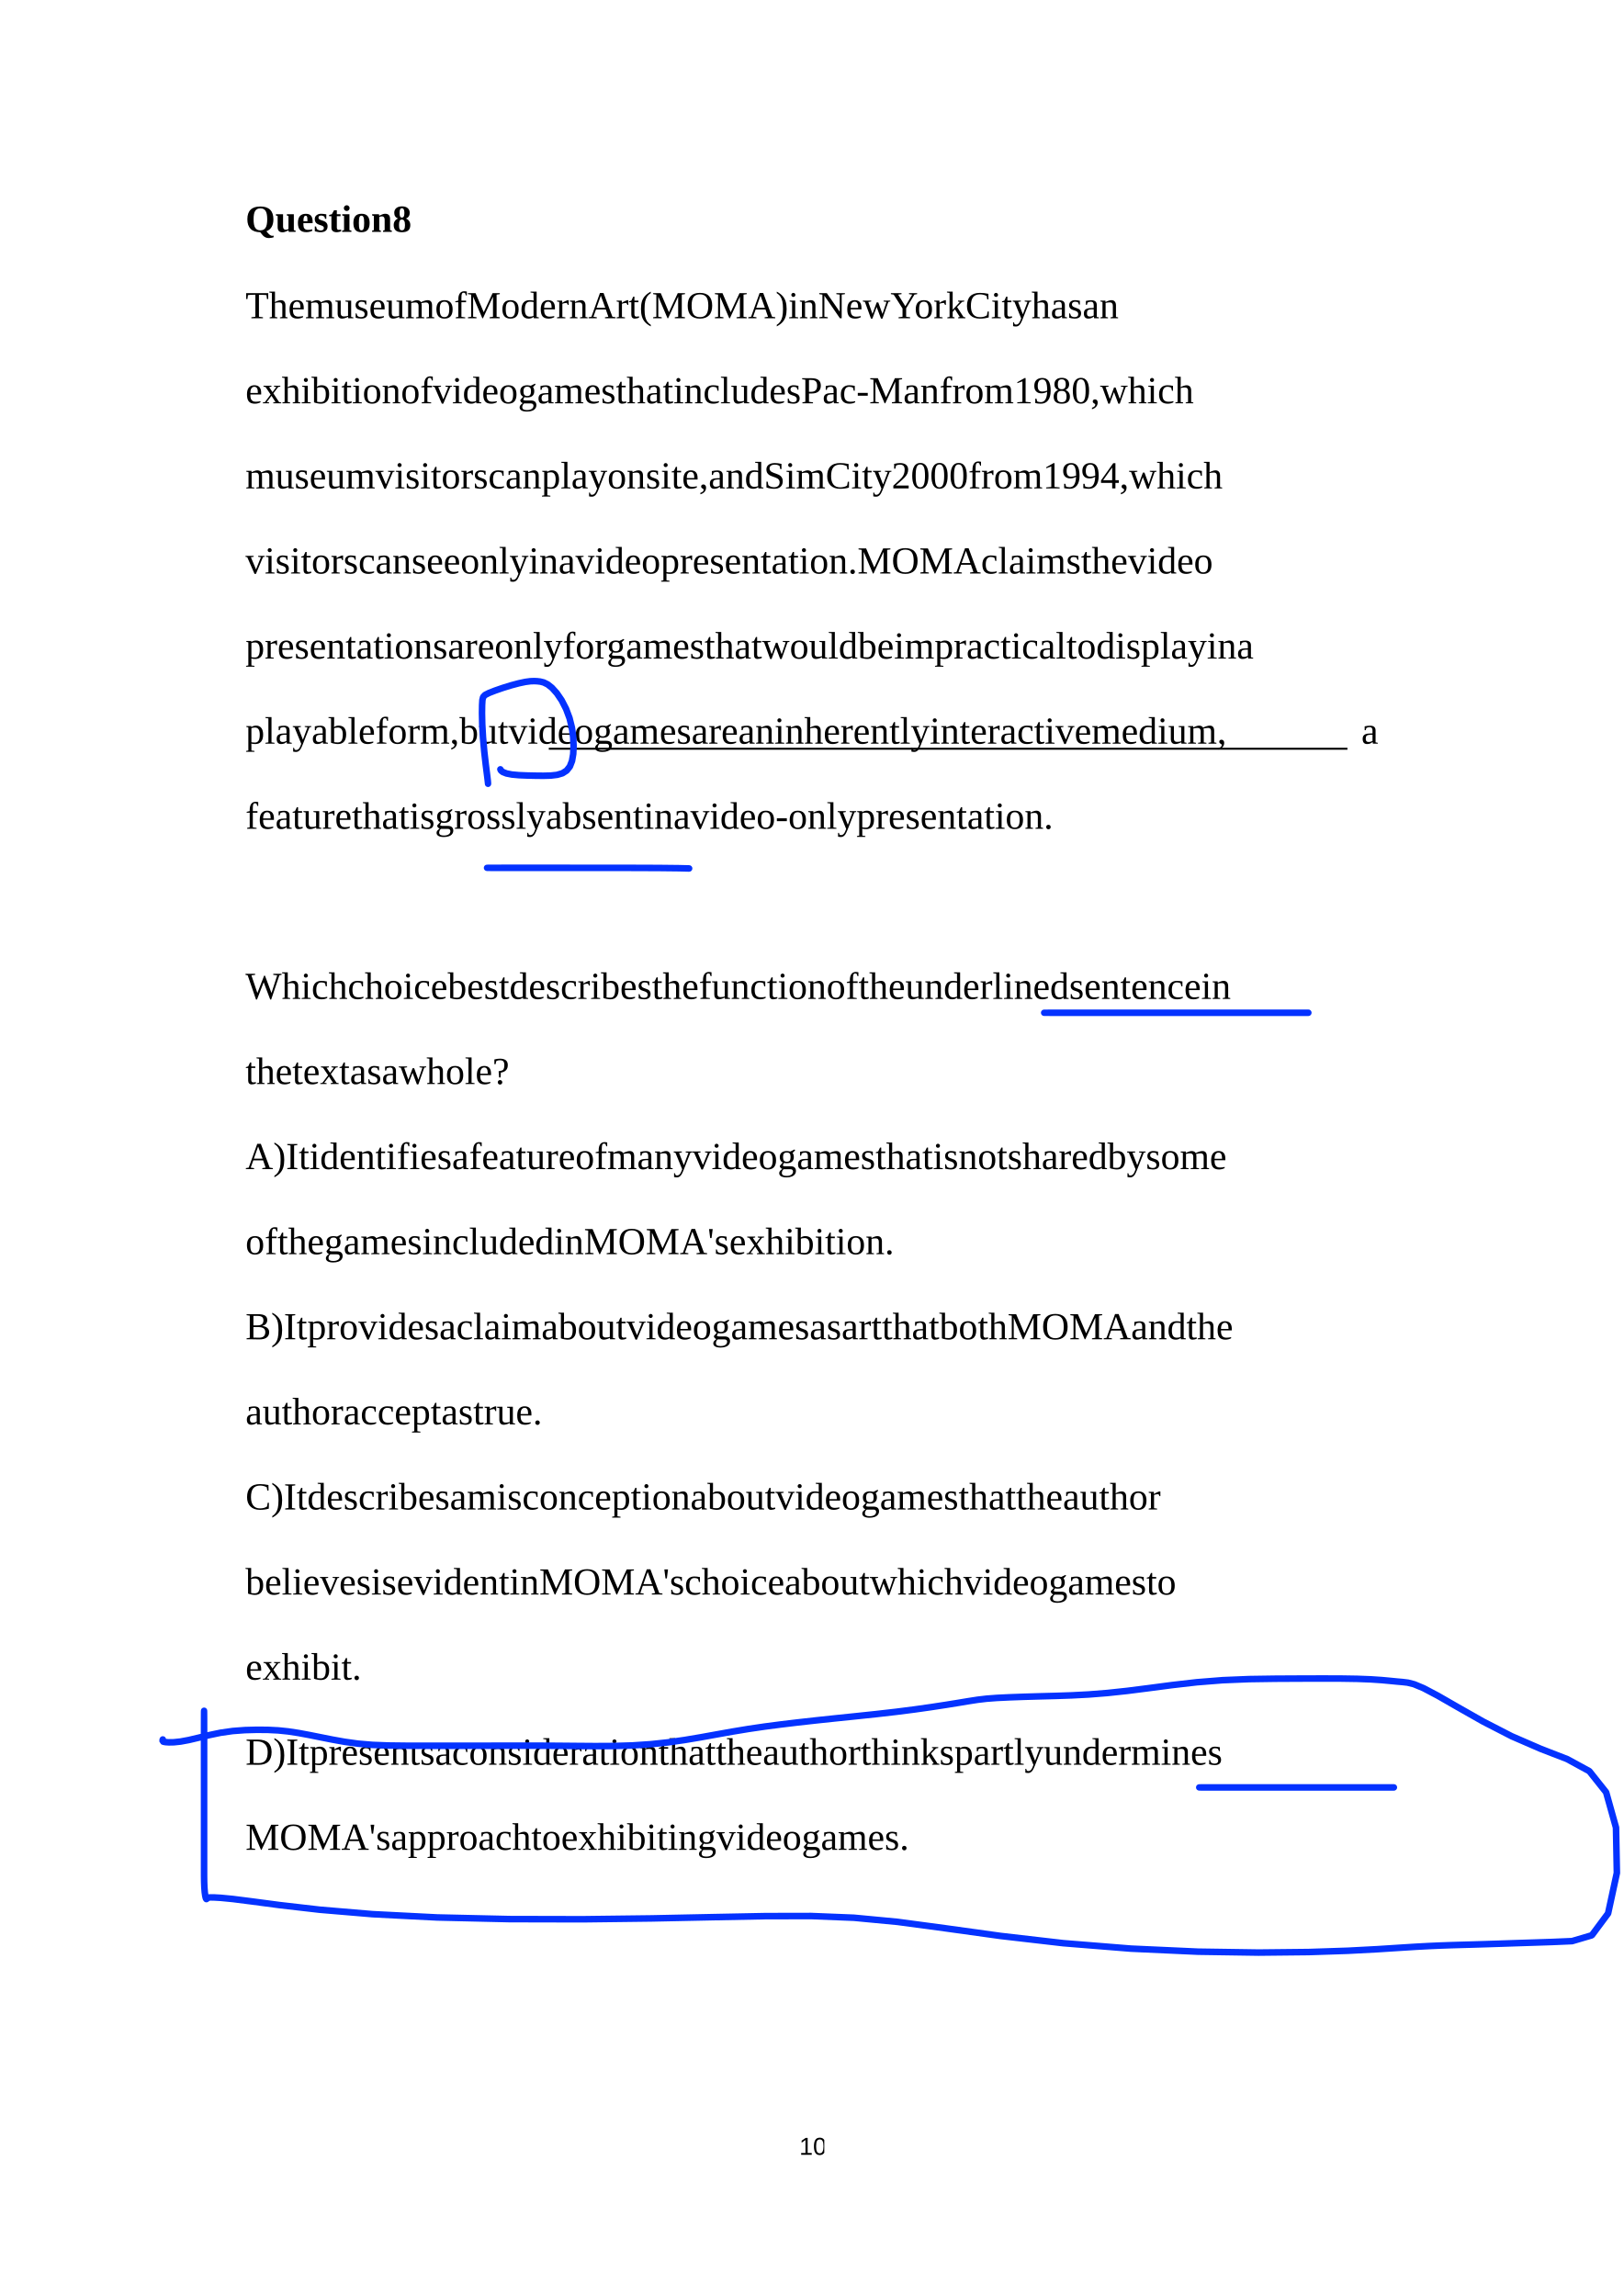
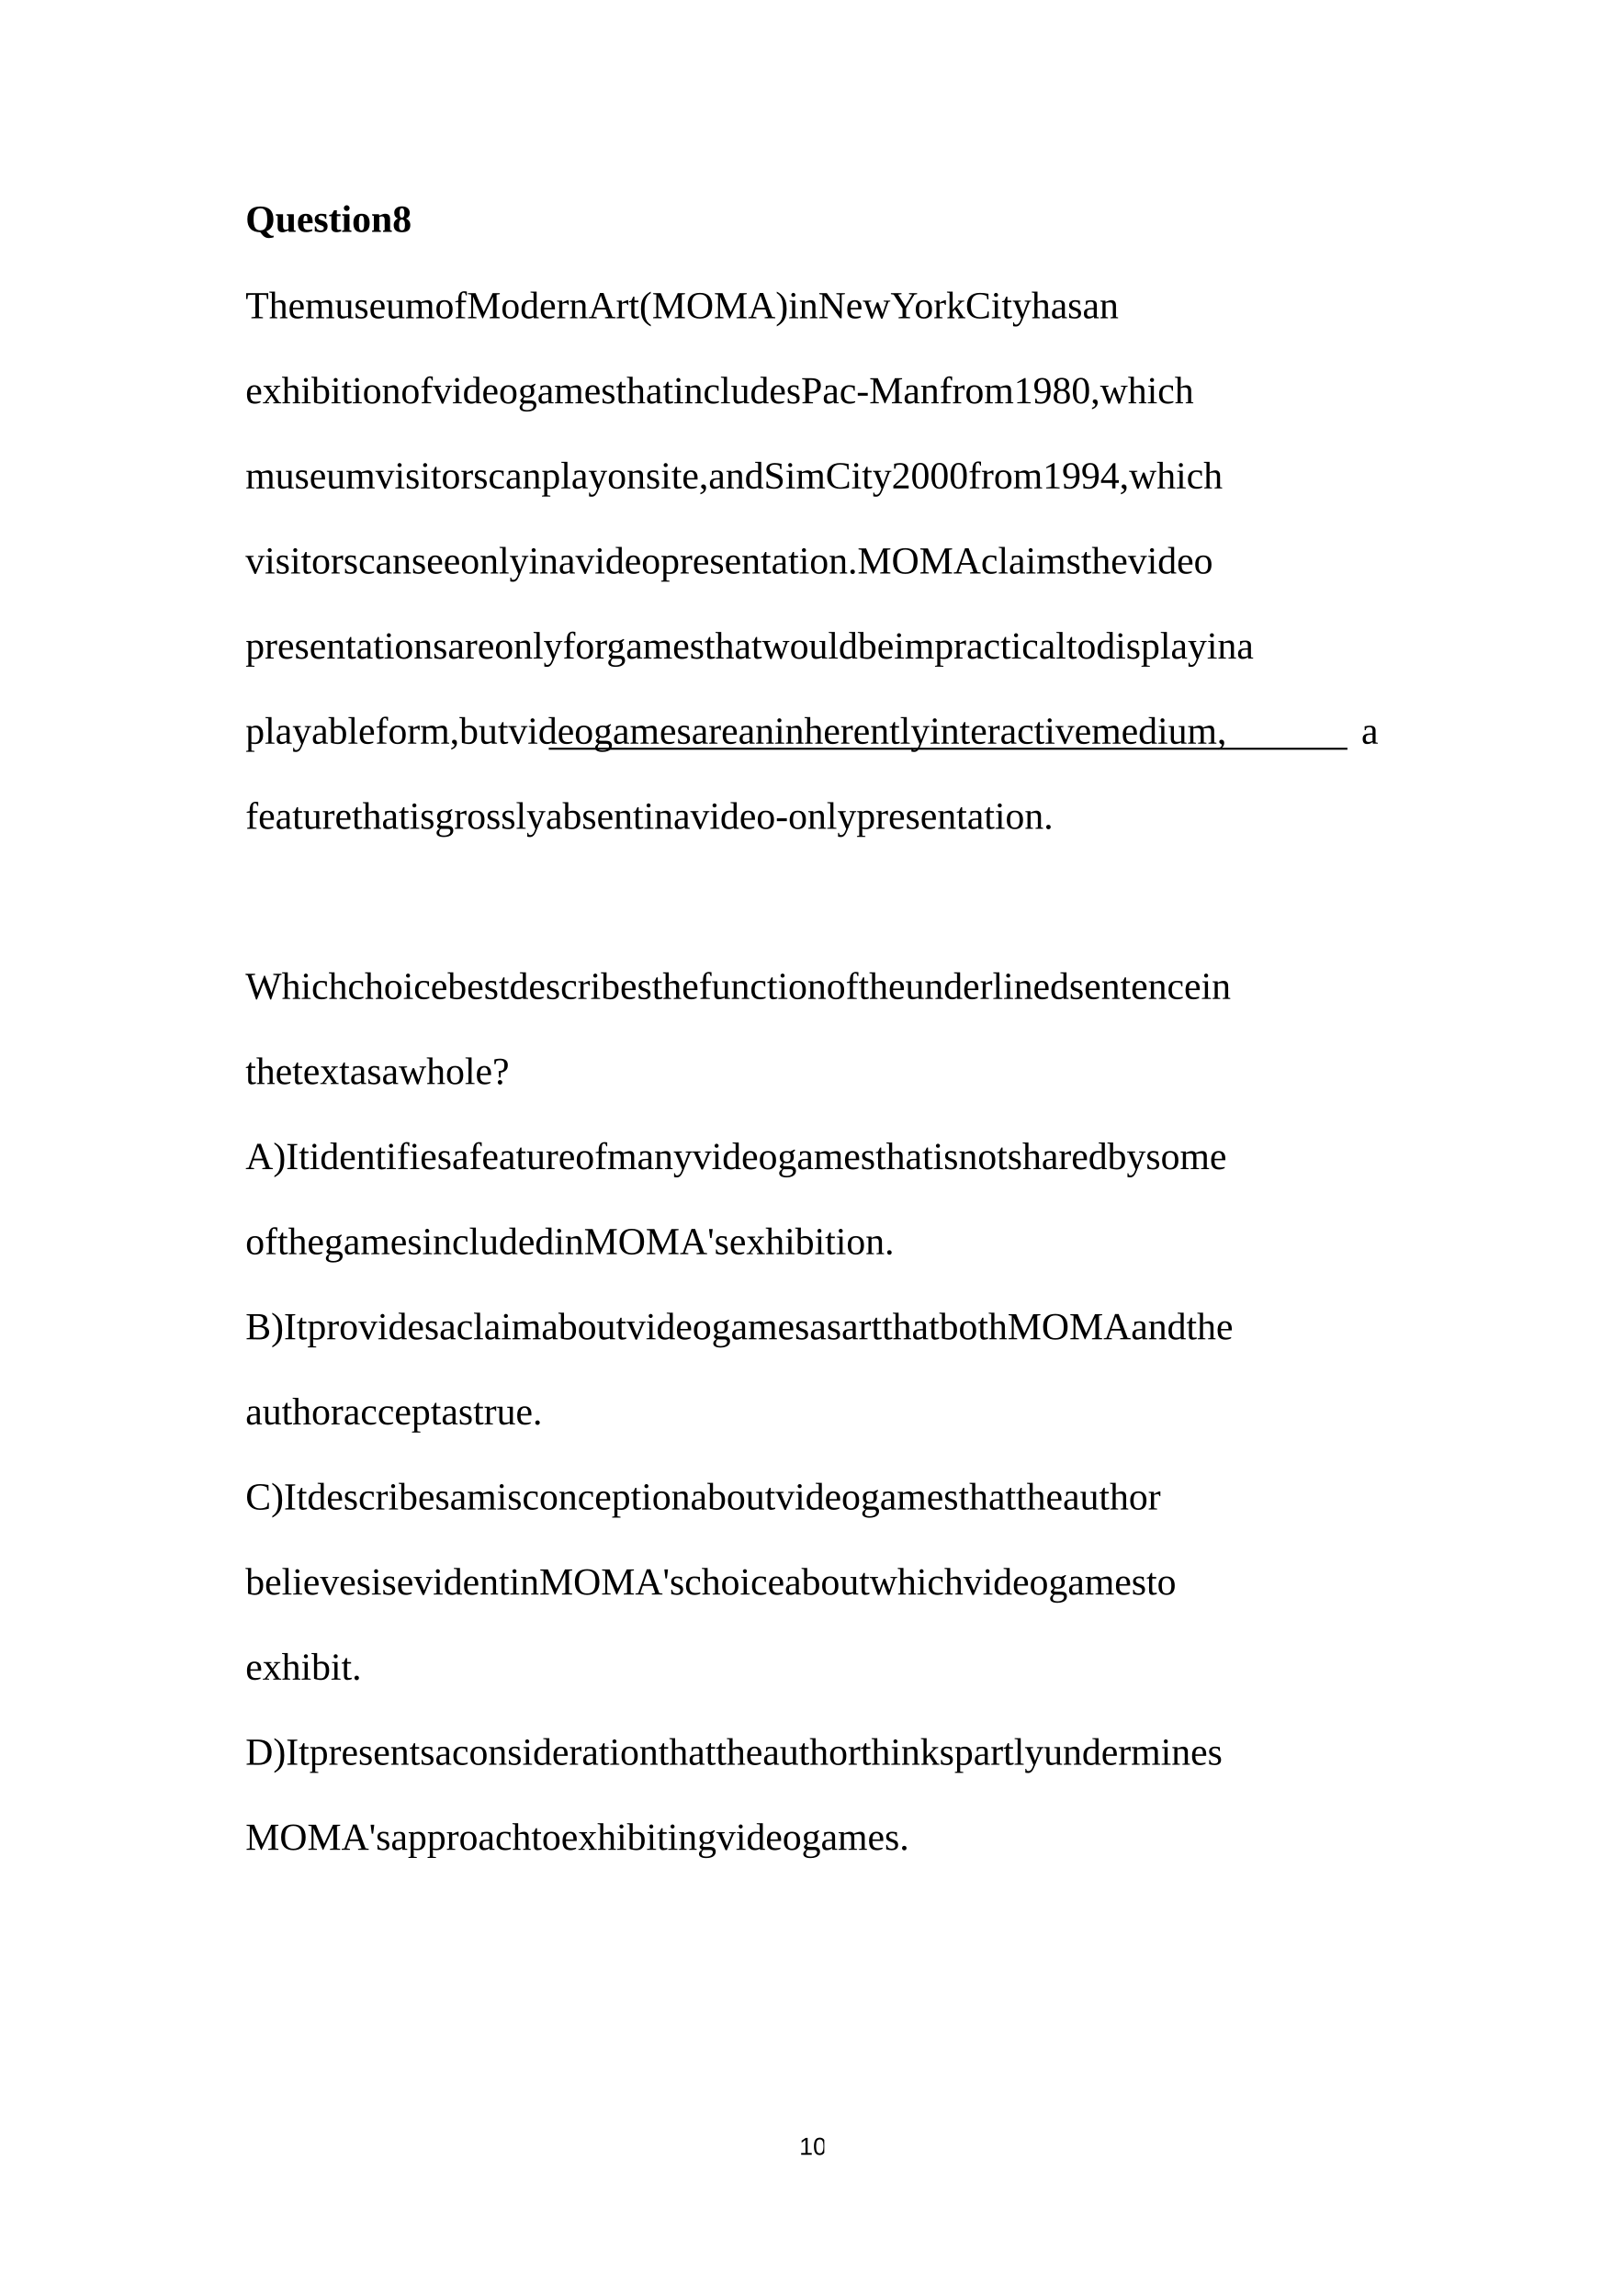
<svg xmlns="http://www.w3.org/2000/svg" version="1.1" width="595.3" height="841.9" viewBox="0 0 595.3 841.9">
  <defs>
    <clipPath id="clip_1">
      <path d="M0 0H595.3V841.9H0Z" clip-rule="evenodd" />
    </clipPath>
    <clipPath id="clip_2">
      <path d="M293.1 781.55H302.2V792.55H293.1Z" clip-rule="evenodd" />
    </clipPath>
    <clipPath id="clip_3">
      <path d="M0 0H595.3V841.9H0Z" clip-rule="evenodd" />
    </clipPath>
    <clipPath id="clip_4">
      <path transform="matrix(1.587463,0,0,-1.587463,0,718.6)" d="M0 0H375V375H0Z" clip-rule="evenodd" />
-     </clipPath>
-     <clipPath id="clip_5">
-       <path transform="matrix(1,0,0,-1,0,841.9)" d="M381.596 469.329H480.868V471.745H381.596Z" />
-     </clipPath>
-     <clipPath id="clip_6">
-       <path transform="matrix(1,0,0,-1,0,841.9)" d="M58.367 124.721H593.982V227.622H58.367Z" />
-     </clipPath>
-     <clipPath id="clip_7">
-       <path transform="matrix(1,0,0,-1,0,841.9)" d="M175.506 522.247H253.85V593.36H175.506Z" />
    </clipPath>
  </defs>
  <g>
    <g clip-path="url(#clip_1)">
      <g clip-path="url(#clip_2)">
        <text xml:space="preserve" transform="matrix(1 0 -0 1 0 841.9)" font-size="9" font-family="Arial">
          <tspan y="-51.77" x="293.04 297.599">10</tspan>
        </text>
      </g>
    </g>
    <g clip-path="url(#clip_3)">
      <text xml:space="preserve" transform="matrix(1 0 -0 1 0 841.9)" font-size="14.05" font-family="Times New Roman" font-weight="bold">
        <tspan y="-756.891" x="90 100.917 108.717 114.957 120.357 125.035 128.995 135.954 147.12">Question8</tspan>
      </text>
      <text xml:space="preserve" transform="matrix(1 0 -0 1 0 841.9)" font-size="14.05" font-family="Times New Roman">
        <tspan y="-725.21" x="90 98.52 105.599 120.6 131.4 138.48 143.999 150.239 157.198 177 183.959 197.4 209.88 216.959 223.919 230.159 234.837 249.84 259.92 264.598 277.44 282.119 294.598 304.678 317.158 327.238 340.8 344.64 360.48 370.56 376.8 395.28 404.16 411.119 415.678 431.52 440.877 444.837 448.676 464.52 471.6 477.719 492 498.24">ThemuseumofModernArt(MOMA)inNewYorkCityhasan</tspan>
        <tspan y="-694.01" x="90 96.24 103.32 110.279 114.119 121.198 125.038 128.998 132.838 139.797 154.44 161.399 173.64 180.72 184.56 191.639 197.759 212.52 219.6 225.719 236.519 242.759 255.84 259.799 266.759 272.999 284.52 288.479 295.439 301.679 305.518 312.598 319.558 325.797 338.88 346.68 352.92 359.16 363.838 376.198 382.438 397.08 401.759 406.437 413.397 431.88 438.96 445.919 452.878 459.958 471.12 481.2 488.279 492.119 498.359">exhibitionofvideogamesthatincludesPac-Manfrom1980,which</tspan>
        <tspan y="-662.81" x="90 100.8 107.88 113.399 119.639 126.598 142.68 149.76 153.6 159.119 162.959 166.799 173.878 178.557 189.24 195.48 201.72 213.959 221.039 224.879 231.118 243.359 250.439 262.68 268.2 272.039 275.999 282.239 291 297.24 304.199 316.44 324.24 328.199 338.999 348.357 352.316 356.156 368.4 375.48 382.439 389.398 401.759 406.438 411.116 418.076 434.28 441.36 448.319 455.278 462.358 471.12 481.2 488.279 492.119 498.359">museumvisitorscanplayonsite,andSimCity2000from1994,which</tspan>
        <tspan y="-631.61" x="90 97.08 100.92 106.439 110.279 114.119 121.198 125.877 136.92 143.16 149.4 162 167.52 173.759 185.64 192.599 199.679 203.519 216.24 220.199 232.8 244.68 251.76 255.6 262.559 268.799 281.4 288.48 293.158 299.278 304.797 311.037 317.997 321.836 328.076 332.036 335.876 342.835 349.915 359.04 371.52 381.599 394.079 409.2 415.44 419.28 425.519 429.359 440.159 451.32 455.279 462.239 474.12 481.2 485.039 492.119 498.239">visitorscanseeonlyinavideopresentation.MOMAclaimsthevideo</tspan>
        <tspan y="-600.41" x="90 97.08 101.758 107.878 113.397 119.637 126.597 130.437 136.676 140.636 144.476 151.435 158.515 167.759 173.999 178.677 188.759 195.839 202.798 206.638 217.44 222.119 229.198 237.72 244.8 251.04 261.719 267.959 277.44 281.399 288.359 294.599 302.28 312.36 319.439 326.399 330.358 341.159 348.239 358.32 362.279 372.959 380.039 384.717 390.957 397.197 401.156 404.996 411.236 417.476 425.159 429.118 439.919 446.999 450.839 456.358 463.317 467.157 473.397 484.2 488.159 499.08">presentationsareonlyforgamesthatwouldbeimpracticaltodisplayina</tspan>
        <tspan y="-569.21" x="90 97.08 100.92 107.159 113.999 120.239 127.319 131.278 142.44 147.119 154.198 158.877 169.557 178.2 185.28 192.239 201.24 208.199 212.159 219.118 225.358 237.359 244.439 250.679 261.358 267.598 278.159 284.399 289.077 300.359 306.599 318.6 322.559 329.519 336.598 342.718 347.397 353.637 360.596 364.555 368.395 380.4 384.359 391.319 395.278 401.398 406.076 412.316 418.556 422.396 426.355 433.315 444.6 455.4 461.64 468.719 472.679 479.638 490.438">playableform,butvideogamesareaninherentlyinteractivemedium,</tspan>
      </text>
      <path transform="matrix(1,0,0,1,201.2,274.55)" stroke-width=".72" stroke-linecap="butt" stroke-linejoin="bevel" fill="none" stroke="#000000" d="M0 0H292.8" />
      <text xml:space="preserve" transform="matrix(1 0 -0 1 0 841.9)" font-size="14.05" font-family="Times New Roman">
        <tspan y="-569.21" x="499.08">a</tspan>
        <tspan y="-538.01" x="90 94.679 100.918 107.158 110.998 118.078 122.757 132.359 136.318 143.278 149.518 156.84 160.799 169.68 176.76 181.319 188.399 193.799 199.318 203.158 213.6 219.84 226.92 232.32 238.559 245.519 252.84 256.799 267.24 276.959 284.039 287.878 294.958 301.078 308.04 312.719 319.798 326.758 330.717 341.159 348.239 352.917 359.037 364.556 370.796 377.756 381.595 387.835 391.795 395.635 402.594 409.674">featurethatisgrosslyabsentinavideo-onlypresentation.</tspan>
        <tspan y="-475.61" x="90 103.2 110.28 114.12 120.359 132.84 139.08 146.16 153.119 156.959 163.199 174.84 181.92 188.16 193.56 203.04 209.999 216.239 221.759 227.878 232.557 236.516 243.476 249.716 260.64 264.599 271.559 283.2 287.879 294.958 301.918 308.158 311.997 315.957 322.916 335.4 342.48 352.68 356.639 363.599 375.24 382.32 389.279 396.238 402.478 407.157 411.116 414.956 421.916 428.155 440.64 446.16 452.399 459.359 463.199 469.438 476.518 482.638 494.4 498.359">Whichchoicebestdescribesthefunctionoftheunderlinedsentencein</tspan>
        <tspan y="-444.41" x="90 93.959 100.919 110.64 114.599 120.719 127.799 135 141.24 150.24 159.959 170.039 177.118 184.078 188.037 194.277">thetextasawhole?</tspan>
        <tspan y="-413.21" x="90 100.08 108.84 113.519 121.44 125.399 132.359 138.599 145.558 149.398 153.357 158.036 161.876 168.116 177.6 187.8 192.479 198.718 204.958 208.798 215.878 220.556 230.759 237.839 246.48 257.28 263.52 270.599 281.64 288.72 292.559 299.639 305.759 316.8 323.88 330.119 340.799 347.039 356.64 360.599 367.559 373.799 381.72 385.679 395.04 402.12 409.079 417 422.519 429.479 435.719 440.397 446.637 457.68 464.76 475.68 481.2 488.159 498.959">A)Itidentifiesafeatureofmanyvideogamesthatisnotsharedbysome</tspan>
        <tspan y="-382.01" x="90 97.08 105.12 109.079 116.039 125.759 132.839 139.078 149.758 155.998 165 168.959 175.919 182.159 185.998 193.078 200.037 206.277 216.72 220.679 231.12 243.6 253.679 266.159 276.239 278.758 287.64 293.88 300.959 307.919 311.759 318.838 322.678 326.638 330.477 337.437 344.516">ofthegamesincludedinMOMA'sexhibition.</tspan>
        <tspan y="-350.81" x="90 99.357 108 112.679 120.48 127.56 132.119 139.199 146.158 150.117 157.077 163.317 172.559 182.759 188.999 192.958 199.078 203.037 217.8 224.04 231.119 238.079 245.038 252.84 259.92 263.759 270.839 276.959 287.88 294.96 301.199 311.879 318.119 327.6 333.84 343.2 349.44 354.118 361.919 365.878 372.838 379.078 386.88 393.96 400.919 404.878 415.8 428.28 438.359 450.839 464.04 470.28 477.359 488.159 492.118 499.078">B)ItprovidesaclaimaboutvideogamesasartthatbothMOMAandthe</tspan>
        <tspan y="-319.61" x="90 96.24 103.319 107.159 114.119 121.198 129.24 135.48 141.72 147.959 154.199 161.159 168.48 174.72 183.6 187.559 192.238 199.197 205.437">authoracceptastrue.</tspan>
        <tspan y="-288.41" x="90 99.357 112.08 116.759 128.64 135.72 141.959 147.359 153.599 158.278 162.118 169.077 175.317 188.88 203.159 213.959 217.918 223.438 229.678 236.637 243.717 249.836 256.076 263.036 266.995 270.835 277.915 292.92 299.16 306.239 313.199 320.158 332.159 339.239 343.078 350.038 356.278 371.4 378.359 384.599 395.399 401.639 415.2 419.159 426.119 432.359 444.24 448.199 455.159 469.44 475.68 482.759 486.599 493.559 500.638">C)Itdescribesamisconceptionaboutvideogamesthattheauthor</tspan>
        <tspan y="-257.21" x="90 97.08 103.319 107.159 110.999 117.239 124.319 130.44 143.4 147.24 160.2 166.44 173.519 177.359 184.319 190.559 197.518 209.04 212.999 227.4 239.88 249.959 262.439 272.519 275.038 288 294.24 301.319 308.279 312.119 318.359 332.04 338.28 345.359 352.319 359.278 370.68 380.76 387.839 391.679 397.919 412.44 419.52 423.359 430.439 436.559 451.08 458.16 464.399 475.079 481.319 494.4 498.359">believesisevidentinMOMA'schoiceaboutwhichvideogamesto</tspan>
        <tspan y="-226.01" x="90 96.24 103.32 110.279 114.119 121.198 125.038 128.998">exhibit.</tspan>
        <tspan y="-194.81" x="90 100.08 110.64 115.319 125.04 131.999 136.678 142.918 148.437 154.557 161.637 165.477 176.64 188.759 194.999 202.079 209.038 214.438 218.397 225.357 231.597 236.275 242.395 246.354 250.194 257.274 270 273.959 280.919 287.159 296.88 300.839 307.799 319.8 326.04 333.12 336.959 343.919 350.998 361.44 365.399 372.359 376.199 383.278 390.238 401.4 408.48 414.719 419.279 423.238 427.078 439.919 446.999 453.958 460.917 467.157 471.836 482.636 486.595 493.675 499.795">D)Itpresentsaconsiderationthattheauthorthinkspartlyundermines</tspan>
        <tspan y="-163.61" x="90 102.48 112.559 125.039 135.119 137.638 146.52 152.76 159.84 166.799 171.478 178.437 184.677 190.917 201.359 205.318 215.759 221.999 229.079 236.038 239.878 246.957 250.797 254.637 258.597 265.556 276 283.08 286.92 293.999 300.119 310.68 317.76 323.879 334.679 340.919 346.439">MOMA'sapproachtoexhibitingvideogames.</tspan>
      </text>
    </g>
    <g opacity=".25">
      <g clip-path="url(#clip_4)">
</g>
    </g>
  </g>
-   <g clip-path="url(#clip_5)">
-     <path transform="matrix(1,0,0,-1,0,841.9)" d="M382.801 469.353H382.831 383.166L384.807 469.342 389.632 469.331 399.482 469.325 414.564 469.324 432.865 469.326 451.152 469.328 466.134 469.33H475.612L479.536 469.331 479.706 469.336C480.371 469.36 480.891 469.918 480.867 470.583 480.843 471.248 480.284 471.768 479.619 471.744L479.535 471.74 475.612 471.738 466.134 471.739 451.152 471.74 432.865 471.743 414.564 471.744H399.482L389.632 471.737 384.807 471.726 383.166 471.716H382.831 382.801C382.149 471.716 381.62 471.187 381.62 470.534 381.62 469.882 382.149 469.353 382.801 469.353" fill="#0432ff" />
-   </g>
-   <g clip-path="url(#clip_6)">
-     <path transform="matrix(1,0,0,-1,0,841.9)" d="M73.637 214.604V214.587 214.458L73.626 213.907 73.615 212.222 73.609 208.385 73.608 201.735 73.61 192.679 73.613 182.731 73.614 173.785V167.194 163.338 161.749L73.613 161.467C73.613 160.801 74.153 160.261 74.819 160.261 75.484 160.261 76.024 160.801 76.024 161.467V161.495C76.024 162.161 75.484 162.7 74.819 162.7 74.153 162.7 73.613 162.161 73.613 161.495V161.182 160.324 159.021 157.452 155.722L73.617 153.848 73.644 151.836 73.722 149.784 73.872 147.912 74.08 146.453 74.317 145.512 74.476 145.153 74.657 144.878C75.022 144.322 75.77 144.167 76.326 144.533 76.882 144.899 77.036 145.646 76.671 146.202L76.418 144.584 76.807 144.938 76.74 144.897 77.179 144.96 78.396 144.941 80.917 144.796 85.219 144.377 92.069 143.509 102.413 142.137 117.077 140.446 136.477 138.811 160.206 137.604 186.683 136.998 213.6 136.939 238.928 137.25 261.422 137.712 280.704 138.09 297.438 138.12 313.04 137.496 328.97 135.983 346.506 133.631 366.662 130.832 389.676 128.175 414.534 126.173 439.178 125.054 461.401 124.722 479.819 124.916 494.192 125.392 505.021 125.962 513.064 126.479 519.141 126.862 523.992 127.121 528.164 127.304 532.038 127.442 535.956 127.556 540.21 127.674 544.937 127.817 550.135 127.987 555.826 128.178 562.11 128.379 569.029 128.607 576.405 128.922 576.695 128.97 583.941 131.108 584.567 131.544 590.524 139.557 590.735 140.02 593.954 154.876 593.982 155.155 593.664 171.794 593.62 172.095 590.006 185.014 589.789 185.439 583.63 193.193 583.263 193.501 575.151 197.927 565.33 201.743 554.736 206.34 544.251 211.739 534.976 217.002 527.668 221.197 522.456 223.945 518.93 225.423 516.417 226.074 514.329 226.331 512.251 226.513 509.779 226.758 506.628 227.048 502.627 227.316 497.653 227.508 491.658 227.604 484.629 227.622 476.555 227.6 467.551 227.553 457.955 227.41 448.203 227.012 438.641 226.251 429.502 225.203 420.957 224.079 413.071 223.076 405.794 222.301 399.076 221.772 392.907 221.449 387.119 221.253 381.335 221.099 375.49 220.928 370.04 220.733 365.409 220.508 361.596 220.222 358.244 219.827 354.861 219.303 351.019 218.665 346.465 217.932 341.148 217.12 335.131 216.267 328.477 215.418 321.276 214.595 313.746 213.8 306.226 213.024 299.035 212.263 292.332 211.514 286.094 210.768 280.159 209.993 274.331 209.137 268.484 208.173 262.593 207.121 256.696 206.055 250.791 205.06 244.756 204.203 238.45 203.531 231.849 203.089 225.043 202.881 218.146 202.847 211.217 202.899 204.275 202.961 197.362 202.998 190.514 203.005 183.68 202.995 176.755 202.981 169.705 202.972 162.623 202.97 155.649 202.971 148.897 202.985 142.503 203.06 136.63 203.286 131.322 203.739 126.481 204.414 121.968 205.226 117.691 206.077 113.606 206.895 109.681 207.625 105.887 208.205 102.15 208.594 98.307 208.788 94.19 208.824 89.778 208.709 85.226 208.372 80.728 207.735 76.44 206.842 72.483 205.874 68.964 205.043 65.98 204.492 63.602 204.246 61.856 204.22 60.721 204.305 60.358 204.385 60.228 204.459 60.737 203.935 60.8 203.594 60.845 203.746C61.026 204.387 60.653 205.053 60.012 205.233 59.372 205.414 58.706 205.041 58.525 204.401L58.446 204.11 58.408 203.311 59.029 202.368 59.331 202.195 59.7 202.058 60.552 201.9 61.898 201.81 63.855 201.849 66.418 202.122 69.519 202.697 73.057 203.533 76.933 204.483 81.068 205.349 85.404 205.968 89.841 206.299 94.169 206.414 98.187 206.381 101.902 206.196 105.523 205.823 109.241 205.255 113.132 204.532 117.221 203.713 121.541 202.854 126.149 202.026 131.118 201.337 136.537 200.877 142.475 200.65 148.892 200.575 155.649 200.561 162.624 200.559 169.708 200.562 176.76 200.571 183.683 200.585 190.512 200.595 197.349 200.588 204.253 200.551 211.199 200.488 218.158 200.437 225.117 200.471 232.011 200.684 238.705 201.134 245.095 201.817 251.191 202.684 257.125 203.683 263.016 204.748 268.876 205.794 274.681 206.753 280.472 207.603 286.38 208.375 292.6 209.118 299.289 209.866 306.473 210.627 313.999 211.402 321.55 212.2 328.782 213.027 335.469 213.881 341.512 214.738 346.848 215.553 351.414 216.288 355.23 216.921 358.527 217.433 361.777 217.818 365.526 218.101 370.127 218.324 375.56 218.519 381.4 218.689 387.2 218.844 393.033 219.042 399.265 219.369 406.05 219.904 413.375 220.684 421.272 221.689 429.776 222.808 438.832 223.848 448.302 224.603 457.991 225 467.563 225.143 476.562 225.189 484.622 225.211 491.62 225.194 497.561 225.1 502.466 224.911 506.407 224.648 509.541 224.359 512.041 224.112 514.047 223.937 515.824 223.738 518.001 223.199 521.332 221.813 526.468 219.107 533.786 214.906 543.148 209.595 553.777 204.128 564.459 199.495 573.997 195.811 581.894 191.502 587.75 184.131 591.257 171.594 591.569 155.249 588.434 140.786 582.873 133.306 576.154 131.324 568.949 131.016 562.033 130.788 555.745 130.587 550.056 130.396 544.864 130.226 540.143 130.084 535.886 129.965 531.953 129.851 528.058 129.712 523.864 129.528 518.989 129.267 512.91 128.884 504.894 128.369 494.112 127.801 479.793 127.326 461.437 127.132 439.288 127.462 414.727 128.576 389.953 130.569 366.994 133.22 346.826 136.02 329.197 138.383 313.136 139.904 297.433 140.531 280.656 140.499 261.373 140.122 238.898 139.66 213.605 139.349 186.738 139.408 160.328 140.011 136.68 141.213 117.354 142.841 102.73 144.527 92.372 145.9 85.452 146.777 81.054 147.203 78.408 147.351 76.836 147.346 76.153 147.248 75.699 147.085 75.372 146.886 75.055 146.607 75.214 146.672 74.657 144.878C75.022 144.322 75.77 144.167 76.326 144.533 76.882 144.899 77.036 145.646 76.671 146.202L76.6 146.31 76.466 146.798 76.274 148.105 76.131 149.877 76.054 151.867 76.028 153.853 76.024 155.722V157.452 159.021 160.324 161.182 161.495C76.024 162.161 75.484 162.7 74.819 162.7 74.153 162.7 73.613 162.161 73.613 161.495V161.467C73.613 160.801 74.153 160.261 74.819 160.261 75.484 160.261 76.024 160.801 76.024 161.467V161.749L76.023 163.338V167.194 173.785L76.025 182.731 76.027 192.679 76.029 201.735 76.028 208.385 76.022 212.222 76.011 213.907 76 214.458V214.587 214.604C76 215.257 75.471 215.786 74.819 215.786 74.166 215.786 73.637 215.257 73.637 214.604" fill="#0432ff" />
-     <path transform="matrix(1,0,0,-1,0,841.9)" d="M439.652 185.307H439.66 439.74L440.273 185.296 442.349 185.285 447.57 185.279 456.943 185.278 469.845 185.28 484.01 185.282 496.638 185.283 505.797 185.284 511.02 185.283C511.685 185.283 512.225 185.823 512.225 186.488 512.225 187.153 511.685 187.692 511.02 187.692H505.797 496.638L484.01 187.694 469.845 187.696 456.943 187.698 447.57 187.697 442.349 187.691 440.273 187.68 439.74 187.669H439.66 439.652C439 187.669 438.471 187.14 438.471 186.488 438.471 185.835 439 185.307 439.652 185.307" fill="#0432ff" />
-   </g>
-   <g clip-path="url(#clip_7)">
-     <path transform="matrix(1,0,0,-1,0,841.9)" d="M180.101 554.484V554.488 554.534L180.096 554.869 180.013 555.848 179.756 558.005 179.299 561.617 178.748 566.39 178.276 571.582 177.998 576.428 177.915 580.412 177.954 583.308 178.057 585.029 178.23 585.731 178.58 586.097 179.84 586.735 181.984 587.568 184.783 588.535 187.788 589.46 190.574 590.201 192.858 590.682 194.574 590.908 195.849 590.951 196.917 590.899 197.963 590.775 198.923 590.521 200.116 589.936 201.634 588.734 203.251 586.908 204.928 584.419 206.459 581.424 207.679 578.14 208.507 574.762 208.956 571.441 209.088 568.299 208.95 565.467 208.548 563.204 207.867 561.448 206.934 560.254 205.691 559.464 203.909 558.936 201.794 558.709 199.227 558.646 196.31 558.675 193.237 558.744 190.293 558.865 187.781 559.097 186.036 559.448 184.993 559.852 184.643 560.121 184.515 560.365C184.206 560.955 183.477 561.181 182.888 560.872 182.298 560.562 182.072 559.834 182.381 559.245L182.632 558.766 182.966 558.37 183.663 557.835 183.961 557.668 185.263 557.162 185.465 557.104 187.561 556.697 190.194 556.457 193.183 556.335 196.286 556.265 199.291 556.236 202.072 556.315 204.593 556.625 206.537 557.2 206.842 557.339 208.402 558.331 208.705 558.606 209.876 560.104 210.05 560.41 210.838 562.445 210.902 562.674 211.357 565.353 211.496 568.405 211.344 571.769 210.847 575.342 209.936 578.984 208.603 582.527 206.922 585.773 205.044 588.519 203.13 590.624 201.51 591.906 201.294 592.043 199.872 592.741 199.636 592.827 198.241 593.169 197.024 593.307 195.758 593.359 194.254 593.297 192.359 593.04 189.955 592.53 187.078 591.764 183.994 590.813 181.106 589.813 178.75 588.886 177.306 588.154 176.978 587.911 176.265 587.163 175.967 586.62 175.691 585.502 175.658 585.284 175.545 583.339 175.507 580.361 175.593 576.291 175.874 571.365 176.348 566.113 176.898 561.313 177.355 557.712 177.618 555.615 177.715 554.743 177.739 554.534V554.488 554.484C177.739 553.832 178.268 553.303 178.92 553.303 179.572 553.303 180.101 553.832 180.101 554.484" fill="#0432ff" />
-     <path transform="matrix(1,0,0,-1,0,841.9)" d="M178.547 522.497H178.554 178.648L179.237 522.486 181.274 522.475 185.948 522.469 193.985 522.468 205.189 522.47 218.248 522.471 231.03 522.462 241.531 522.424 248.711 522.345 252.615 522.248C253.281 522.231 253.833 522.757 253.85 523.423 253.866 524.088 253.34 524.641 252.675 524.657L248.738 524.754 241.54 524.832 231.032 524.871 218.248 524.883 205.189 524.887 193.985 524.889 185.948 524.888 181.274 524.882 179.237 524.871 178.648 524.86H178.554 178.547C177.895 524.86 177.366 524.331 177.366 523.678 177.366 523.026 177.895 522.497 178.547 522.497" fill="#0432ff" />
-   </g>
</svg>
